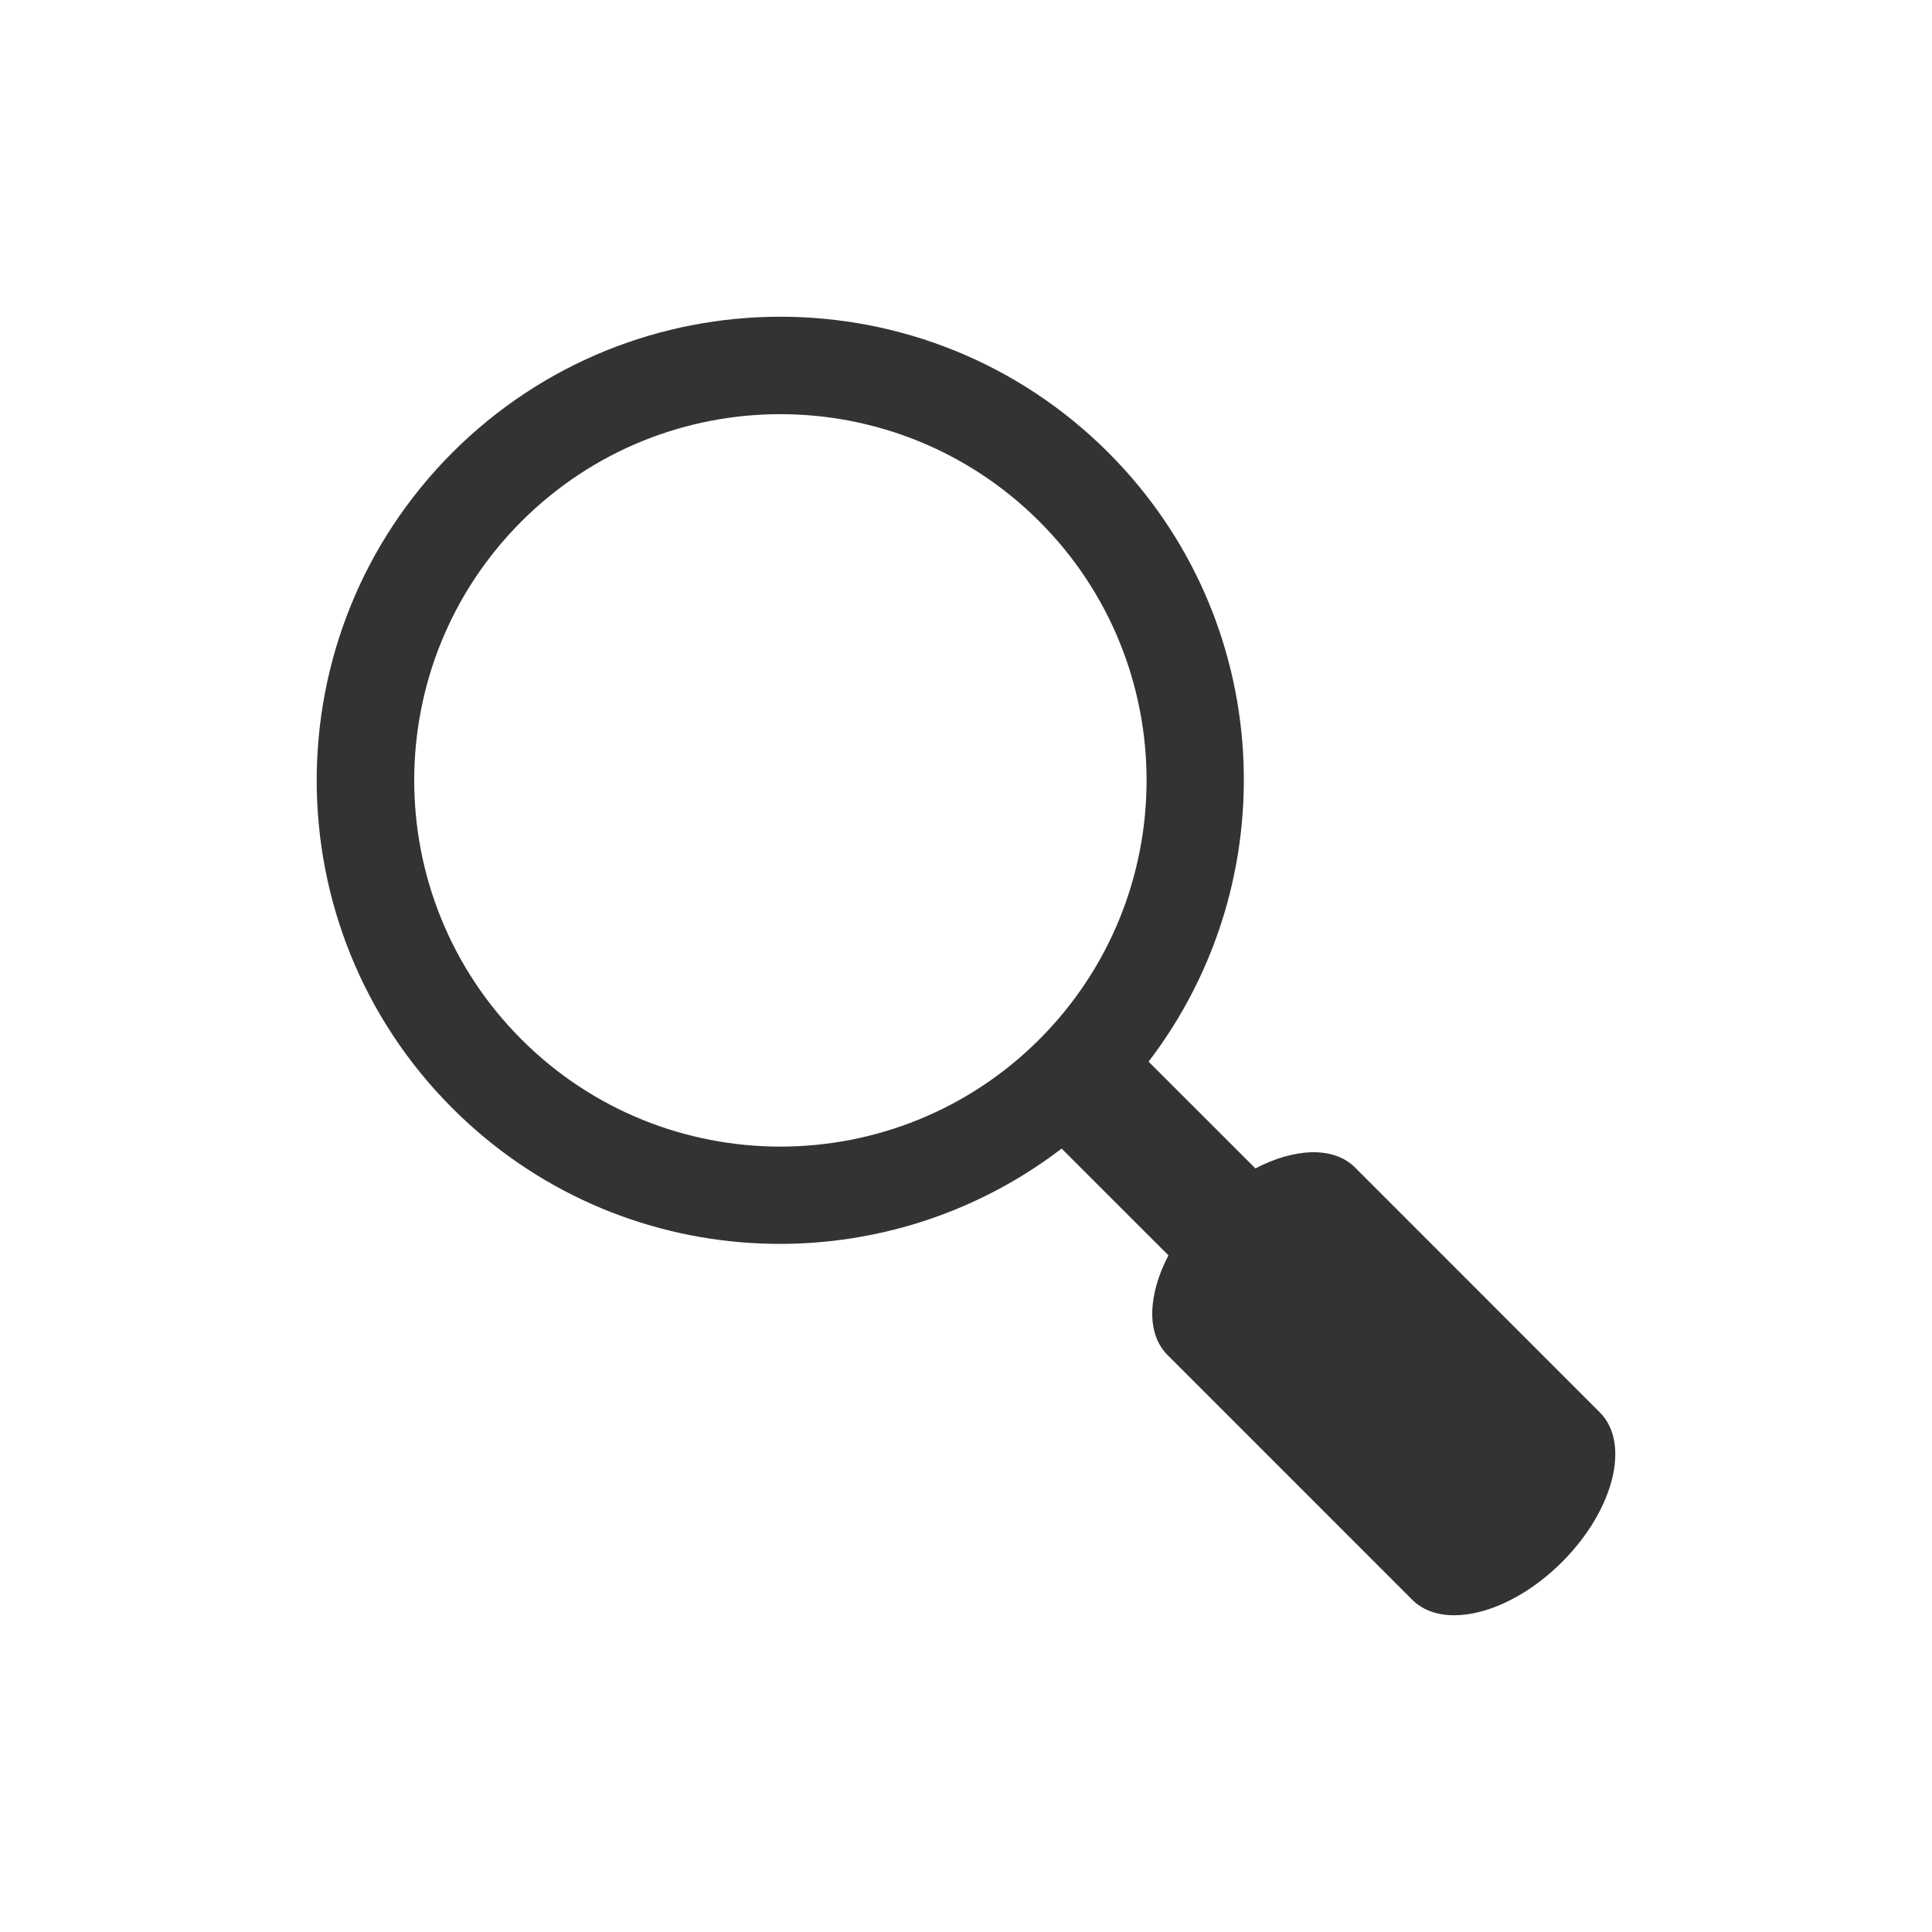
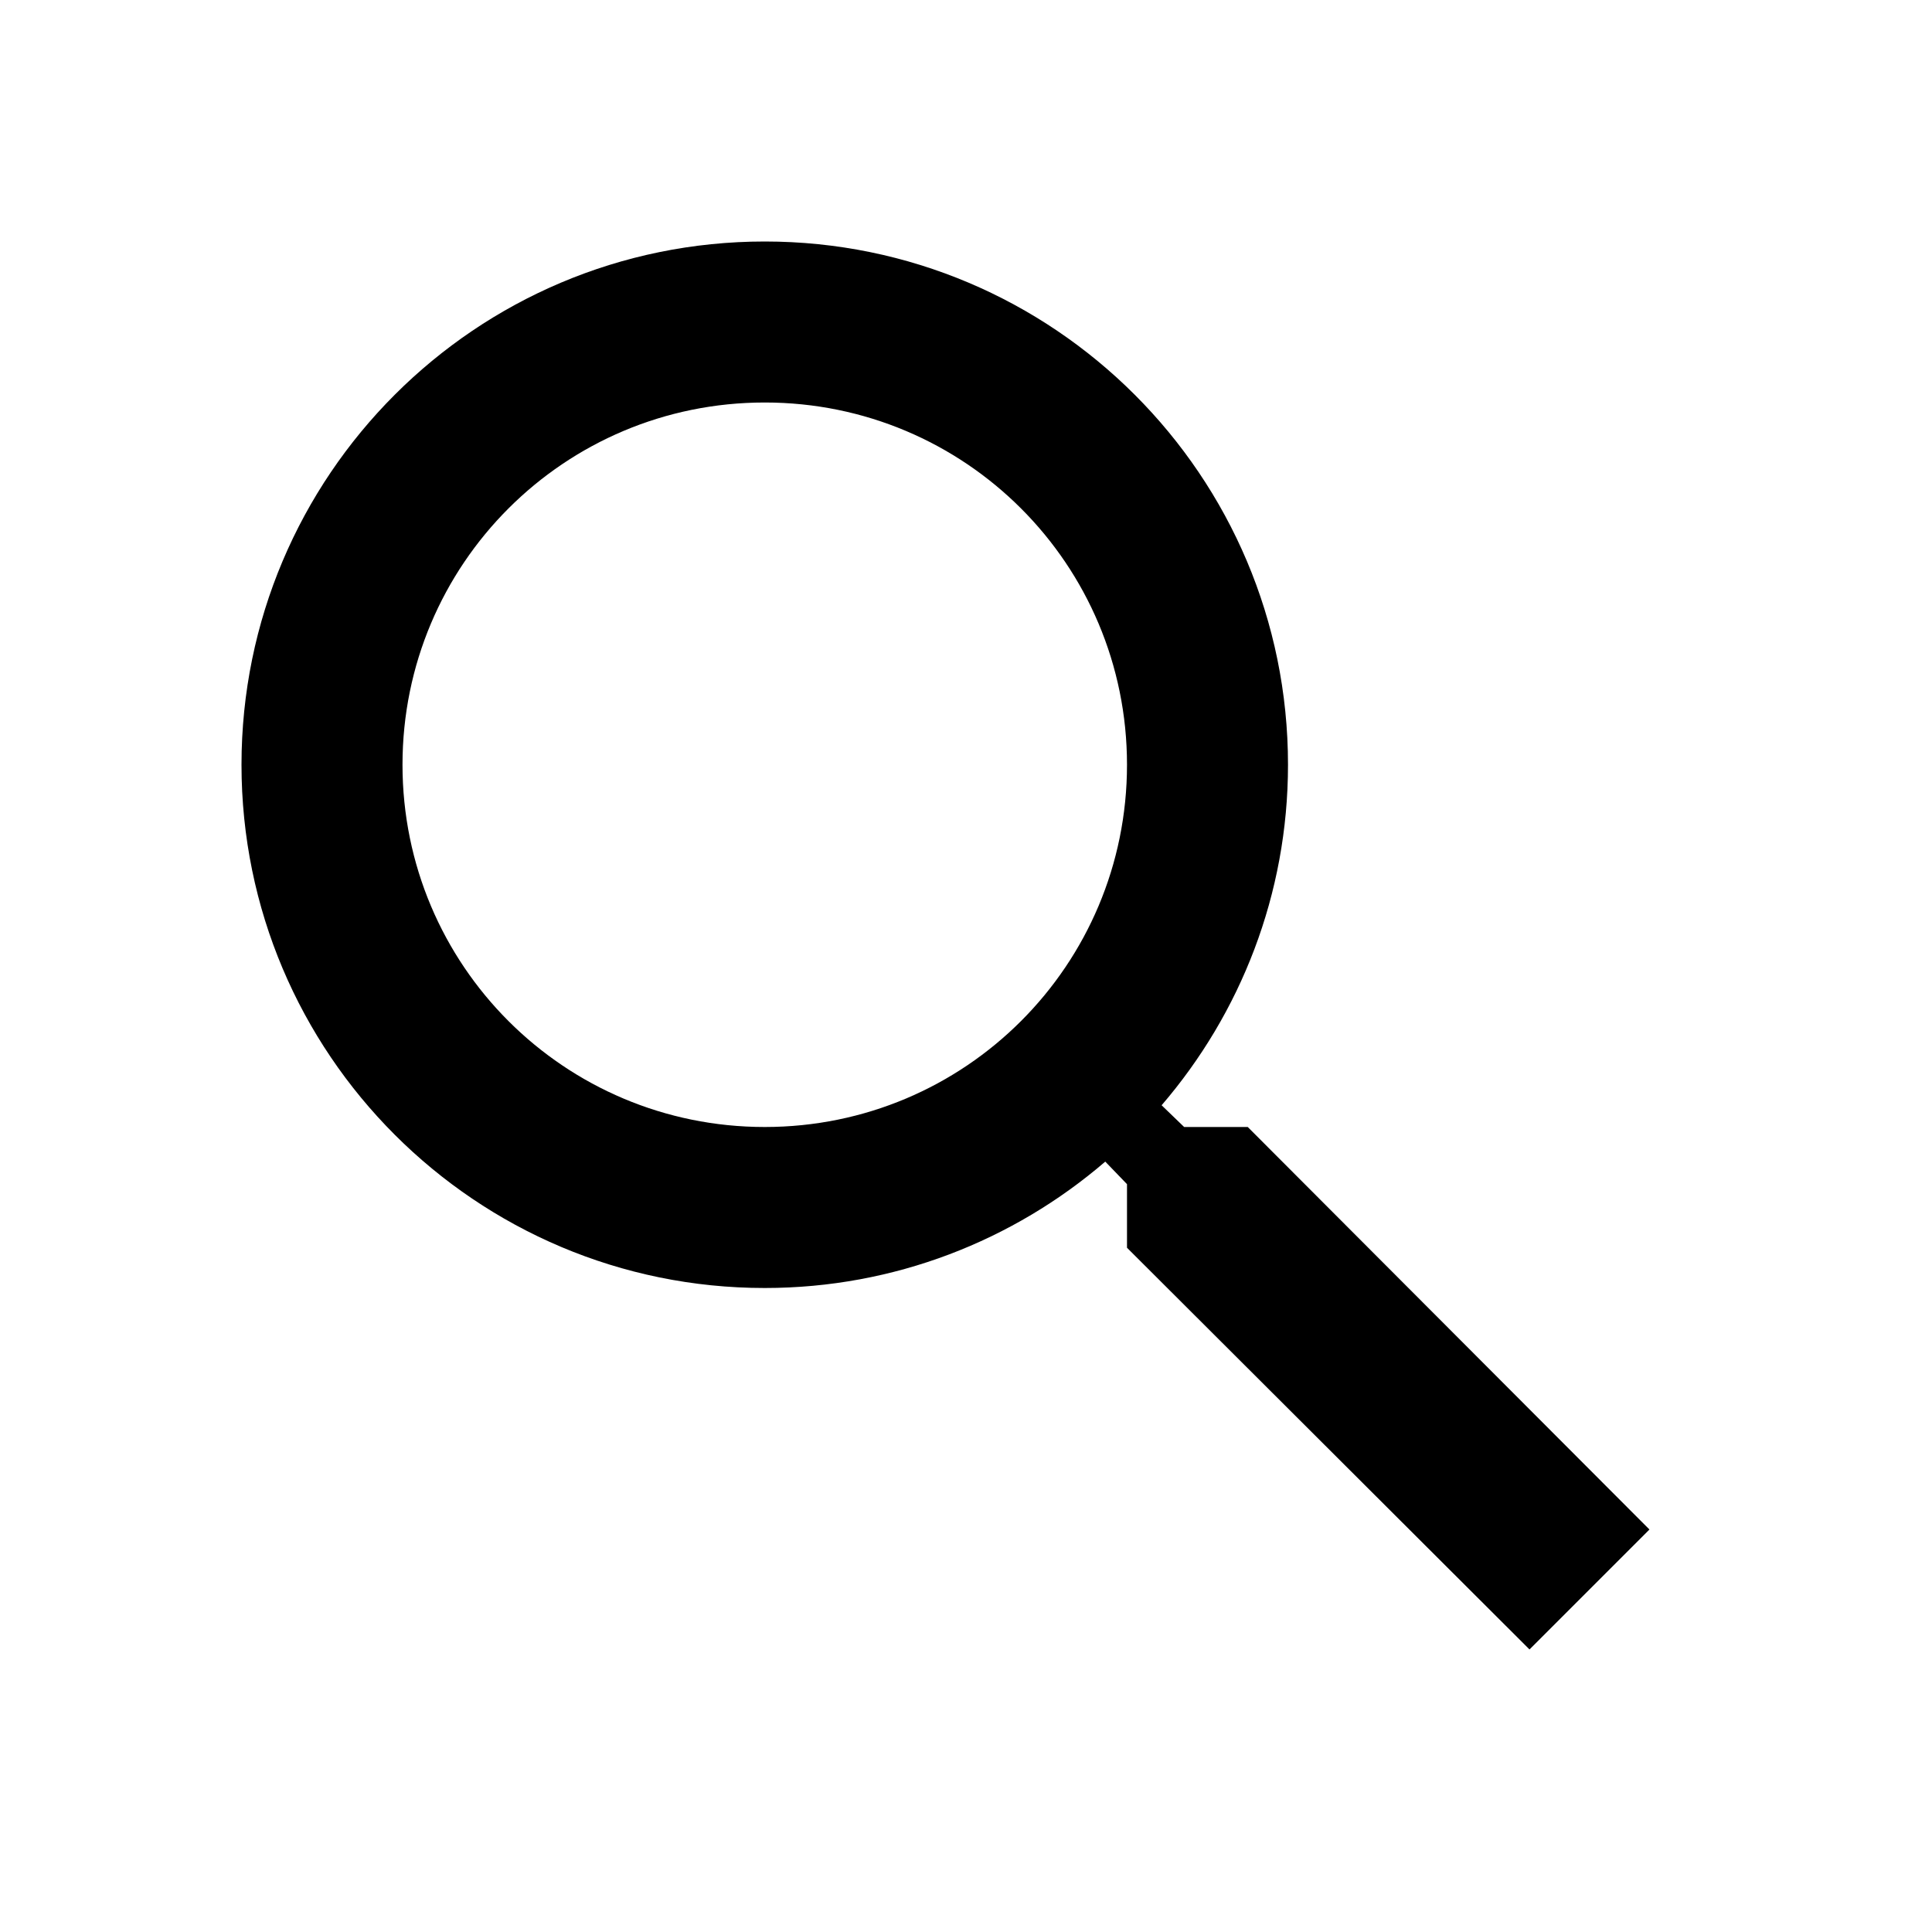
- <svg xmlns="http://www.w3.org/2000/svg" version="1.0" x="0px" y="0px" width="96px" height="96px" viewBox="0 0 96 96" enable-background="new 0 0 96 96" xml:space="preserve">
-   <g id="_x32__action_search">
-     <path display="inline" fill="#333333" d="M79.494,70.18L67.33,58.012c-1.07-1.068-3.008-0.967-4.95,0.045l-5.308-5.305   c6.914-9.034,6.262-22.002-2.003-30.268c-8.999-8.995-23.586-8.995-32.586,0c-8.995,9-8.995,23.588,0,32.587   c8.268,8.265,21.236,8.917,30.269,2.001l5.307,5.304c-1.012,1.946-1.115,3.882-0.047,4.952l12.166,12.168   c1.537,1.535,4.874,0.691,7.441-1.883C80.189,75.046,81.033,71.715,79.494,70.18z M25.91,51.646c-7.104-7.11-7.104-18.632,0-25.736   c7.109-7.109,18.622-7.104,25.735,0c7.104,7.104,7.104,18.622,0,25.736C44.532,58.75,33.013,58.75,25.91,51.646z" />
-   </g>
+ <svg xmlns="http://www.w3.org/2000/svg" width="24" height="24" viewBox="0 0 24 24">
+   <path d="M15.5 14h-.79l-.28-.27c.98-1.14 1.57-2.62 1.57-4.23 0-3.59-2.91-6.5-6.5-6.5s-6.5 2.91-6.5 6.5 2.91 6.5 6.5 6.5c1.61 0 3.09-.59 4.23-1.57l.27.28v.79l5 4.99 1.49-1.49-4.99-5zm-6 0c-2.49 0-4.5-2.01-4.5-4.5s2.01-4.5 4.5-4.5 4.5 2.01 4.5 4.5-2.01 4.5-4.5 4.5z" />
+   <path d="M0 0h24v24h-24z" fill="none" />
</svg>
